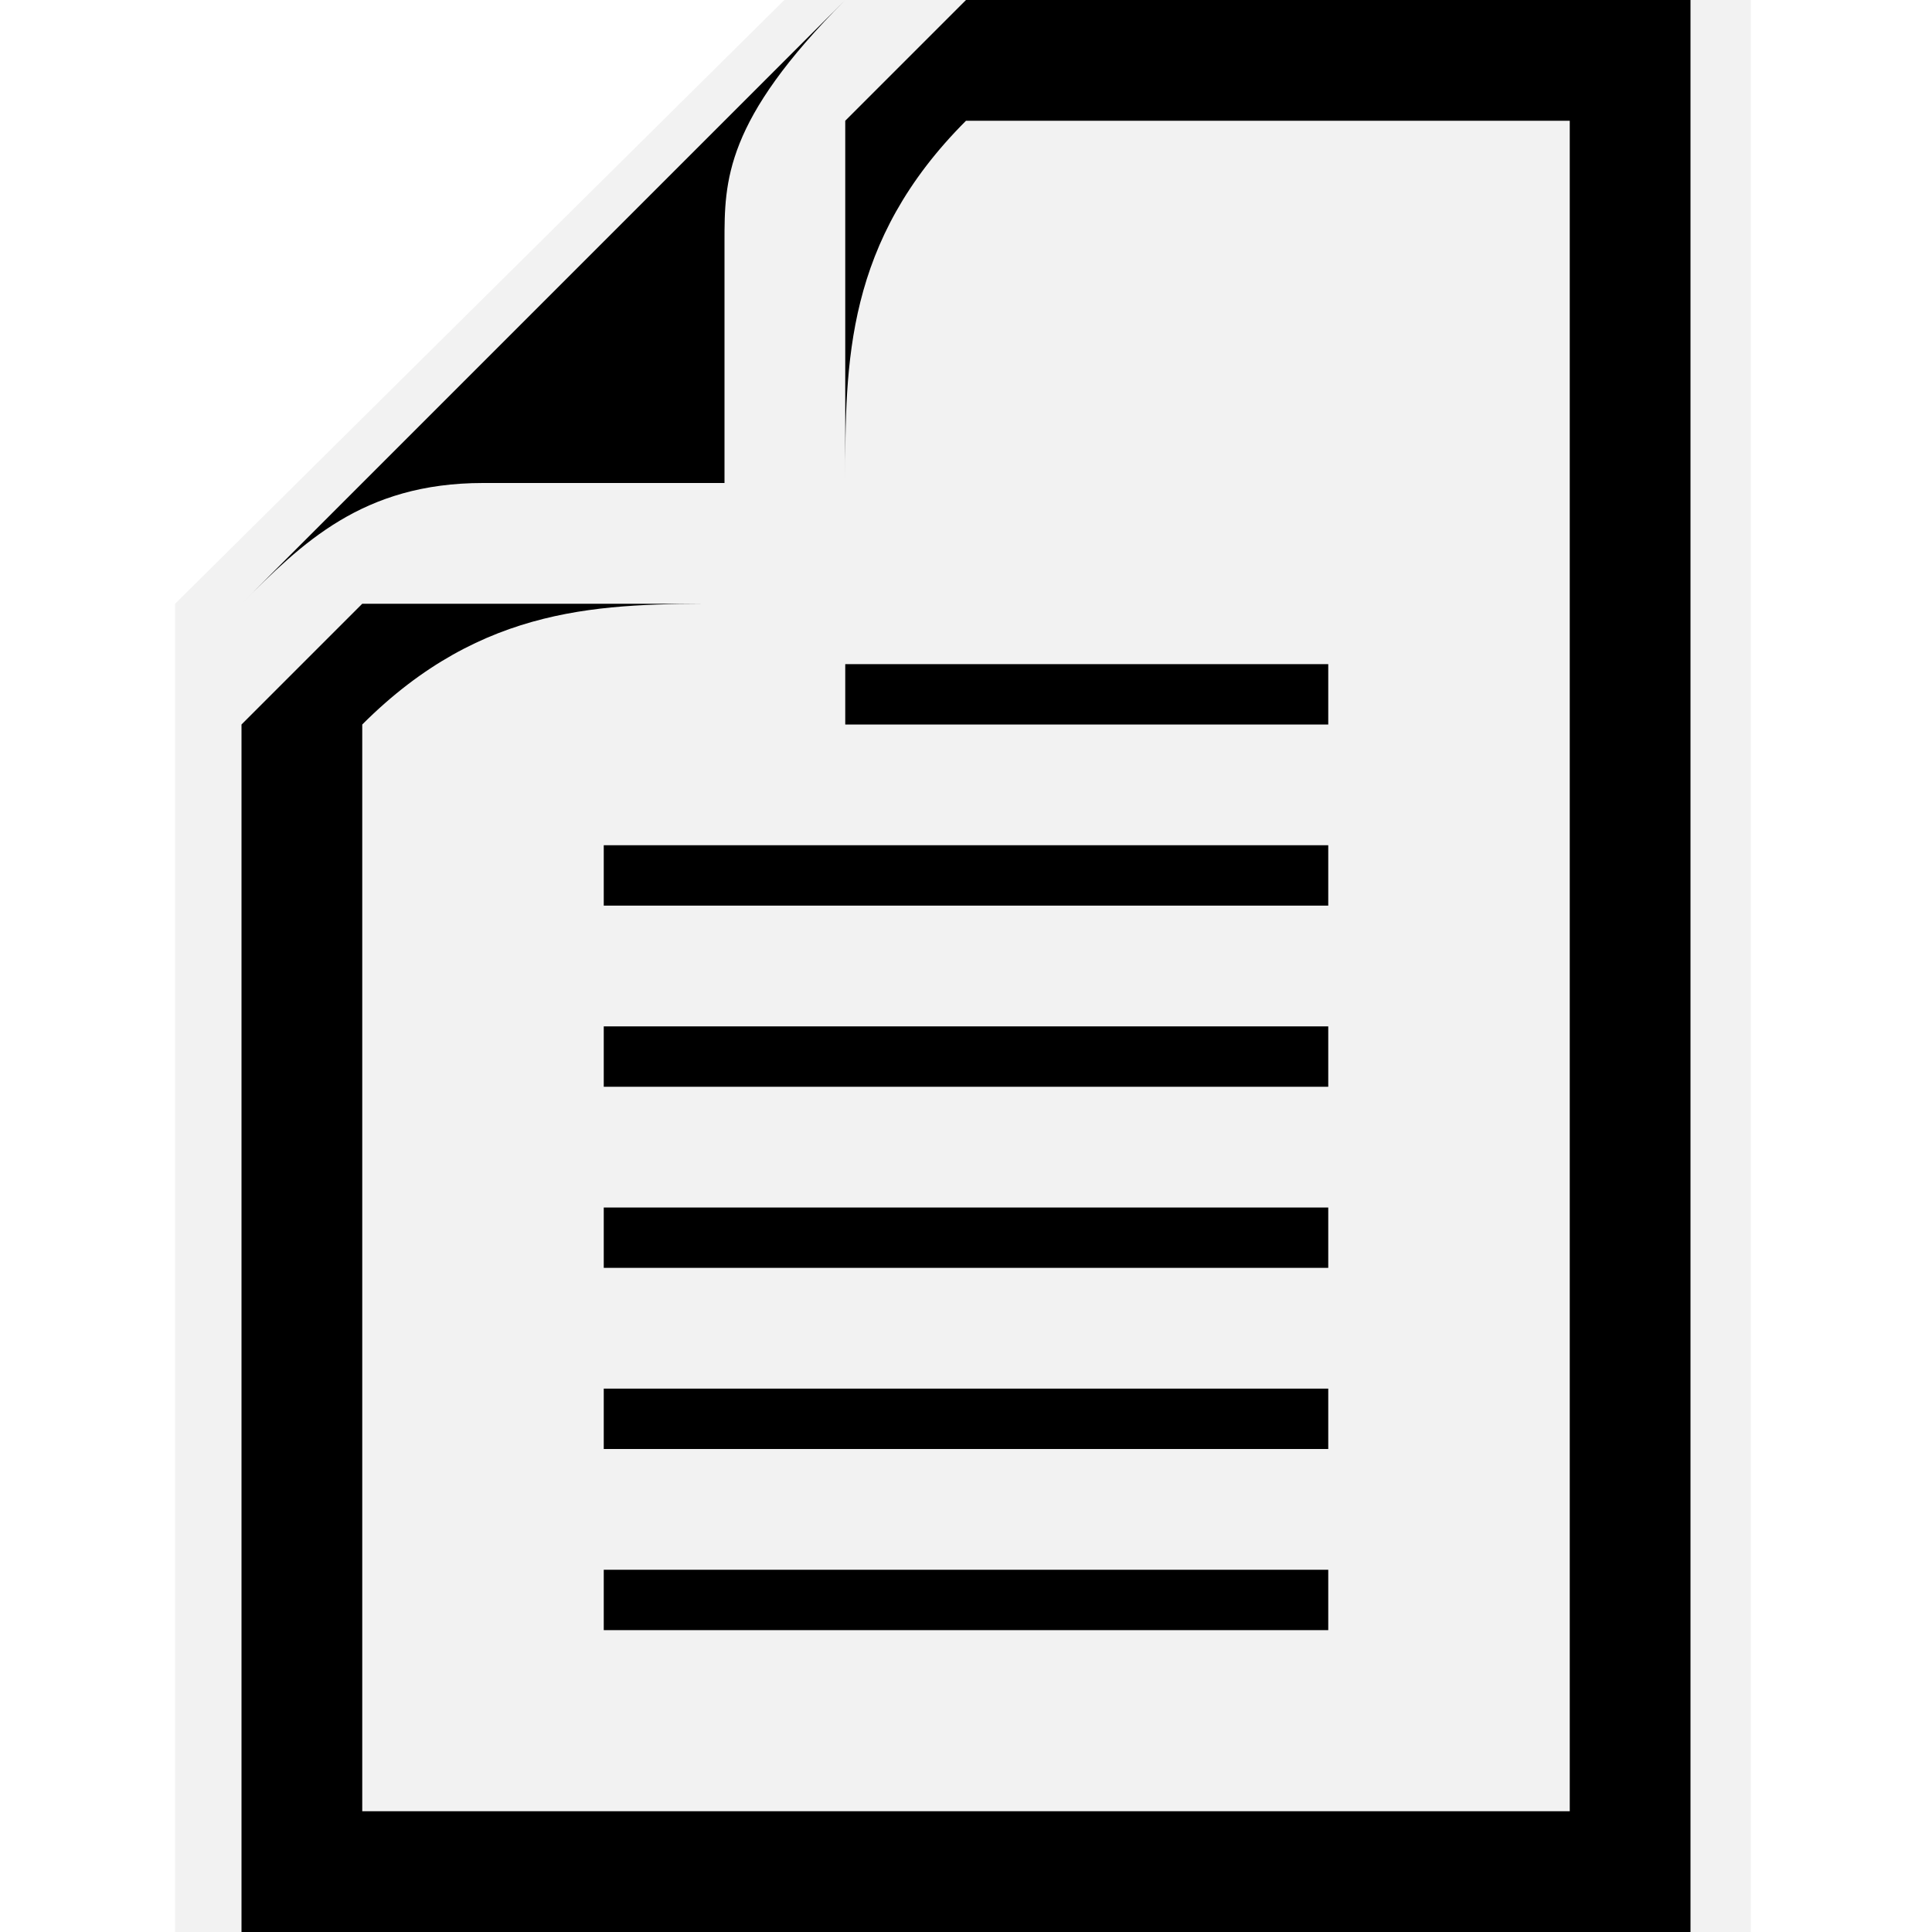
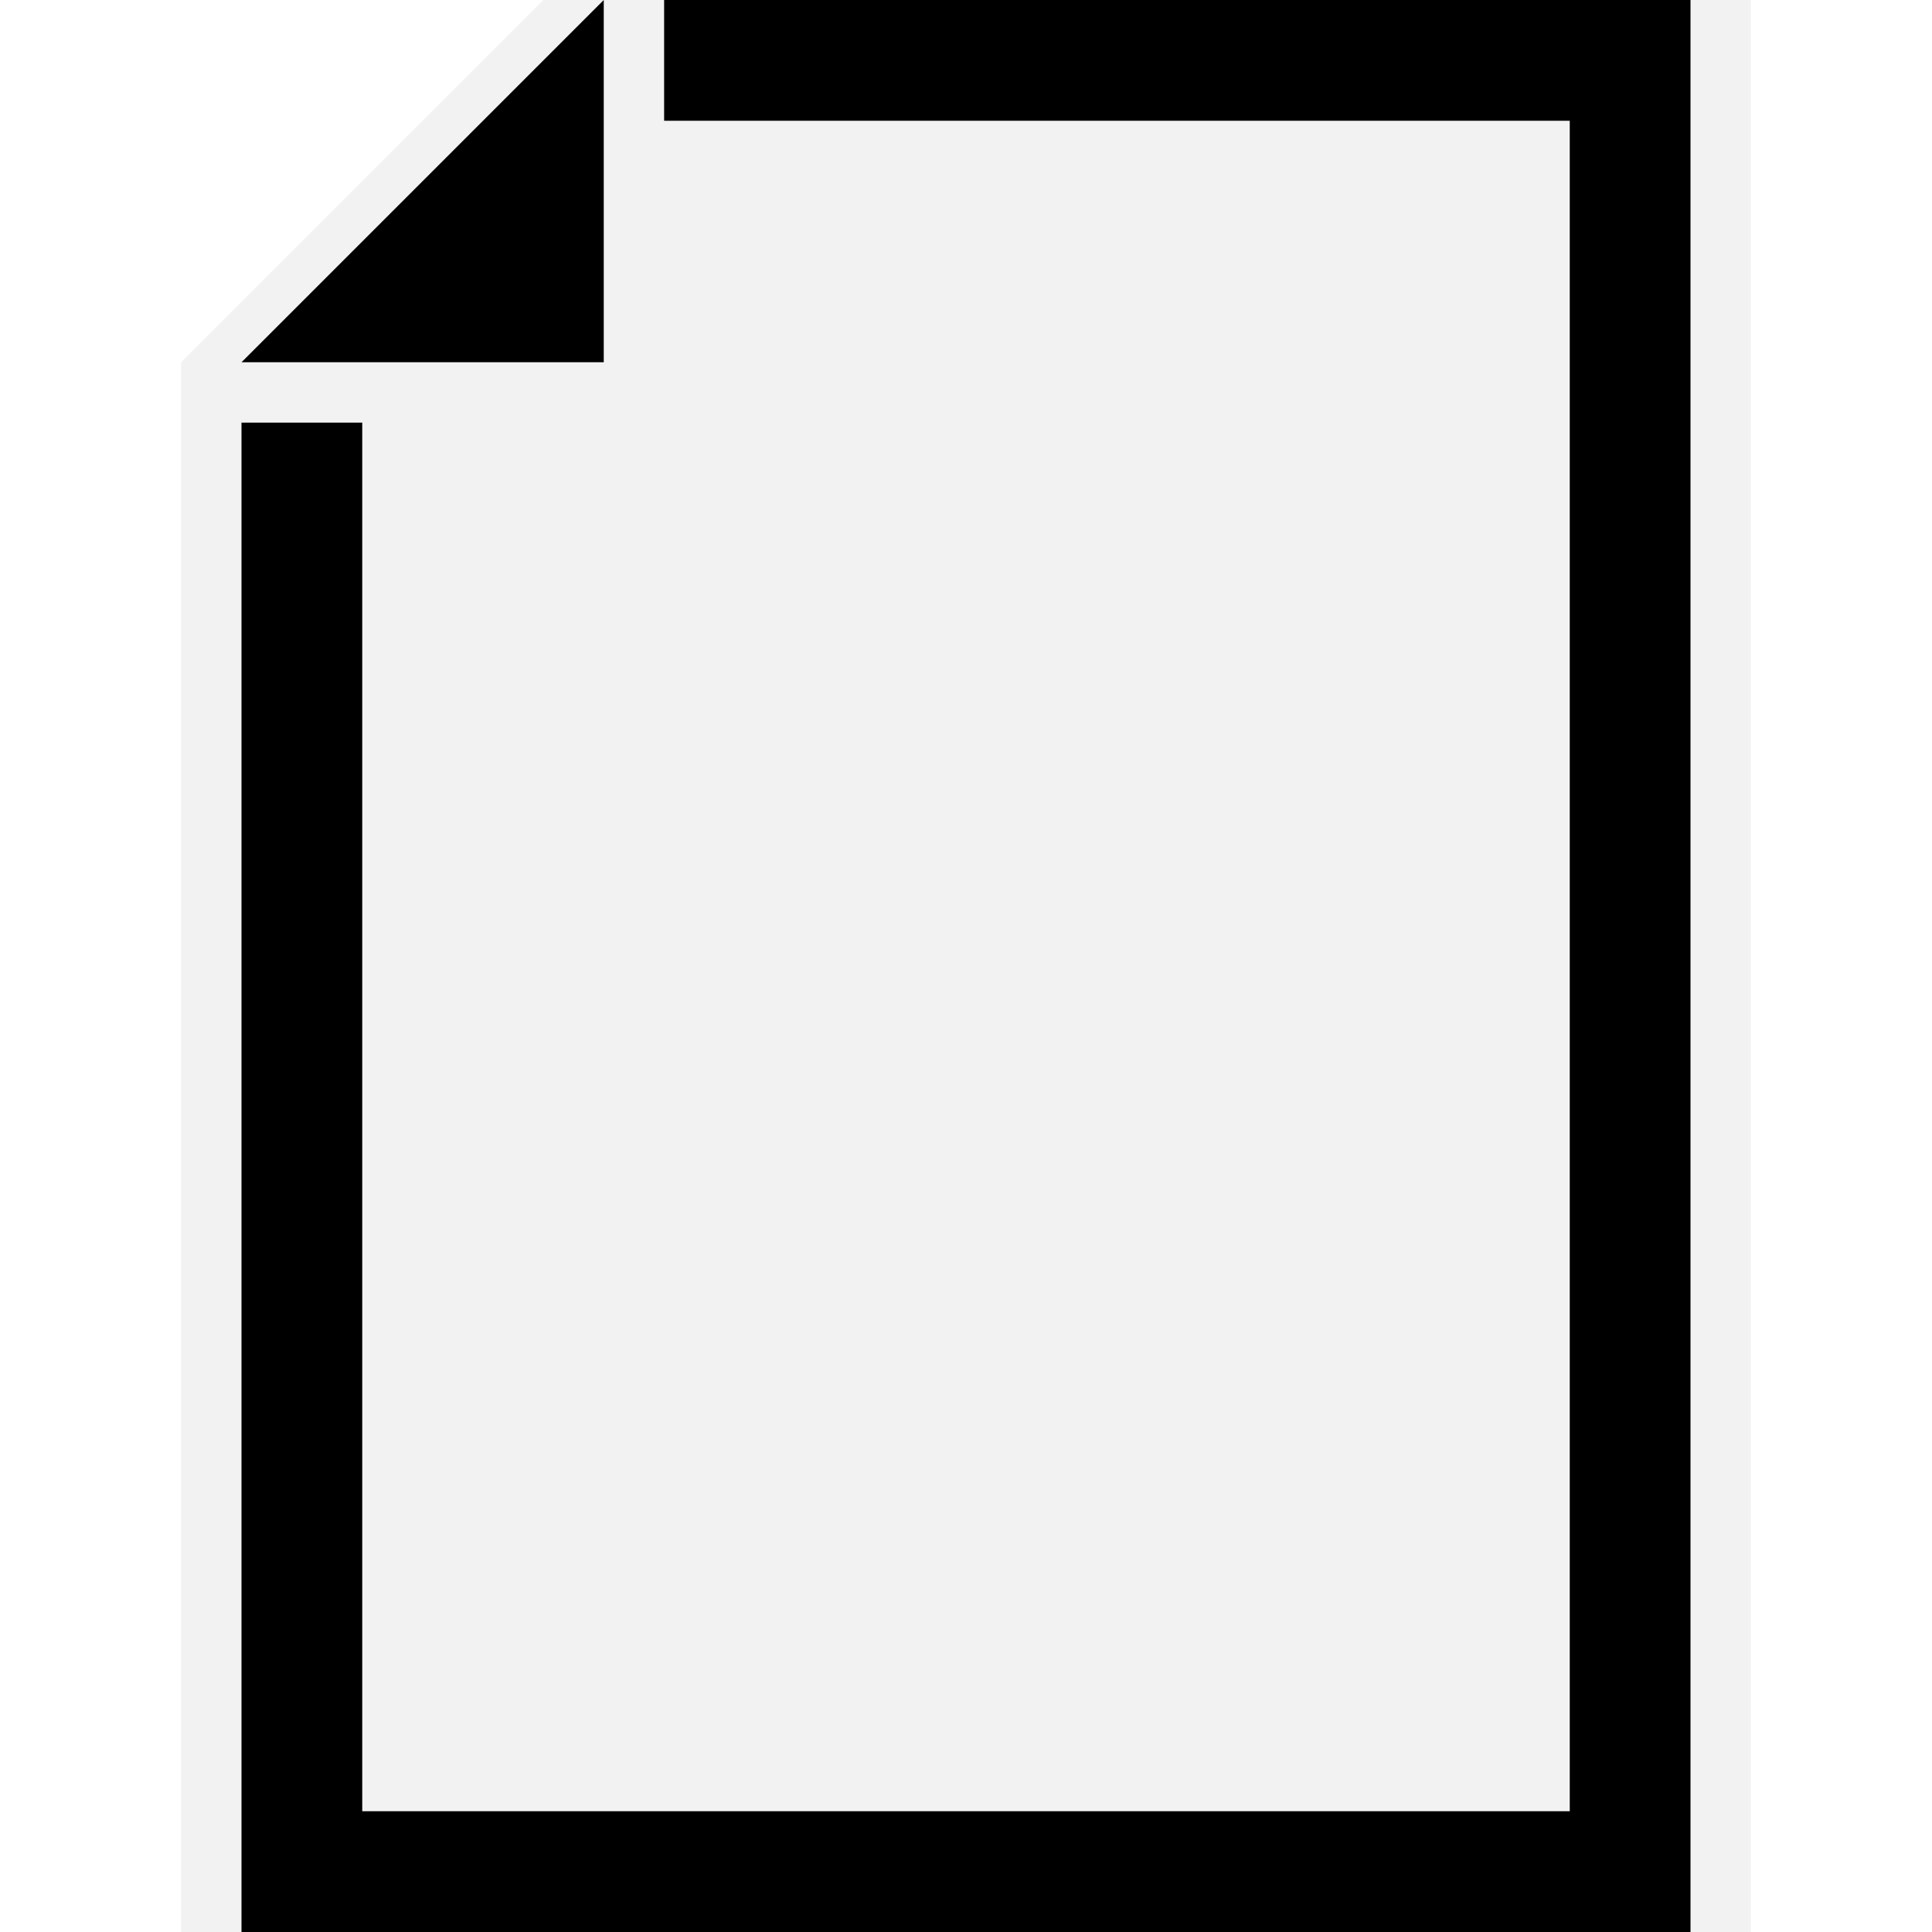
<svg xmlns="http://www.w3.org/2000/svg" width="160" height="160" viewBox="0 0 160 160">
-   <path id="bg" style="fill:#f2f2f2;stroke:none" d="M 70,-5 14.5,50 V 165 H 145 V -5 H 70" />
-   <path id="fg" style="fill:#000000;stroke:none" d="M 70,0 20,50 c 5,-5 10,-10 20,-10 H 60 V 20 c 0,-5 0,-10 10,-20 z M 80,0 70,10 v 30 c 0,-10 0,-20 10,-30 H 130 V 150 H 30 v -90 c 10,-10 20,-10 30,-10 H 30 L 20,60 v 100 H 140 V 0 Z M 70,55 v 5 H 110 V 55 Z M 50,70 v 5 H 110 v -5 z m 0,15 v 5 H 110 v -5 z m 0,15 v 5 H 110 v -5 z m 0,15 v 5 H 110 v -5 z m 0,15 v 5 H 110 v -5 z" />
+   <path id="bg" style="fill:#f2f2f2;stroke:none" d="M 50,-5 15,30 V 165 H 145 V -5 Z" />
+   <path id="fg" style="fill:#000000;stroke:none" d="M 50 0 L 20 30 L 50 30 L 50 0 z M 55 0 L 55 10 L 130 10 L 130 150 L 30 150 L 30 35 L 20 35 L 20 160 L 140 160 L 140 0 L 55 0 z " />
</svg>
